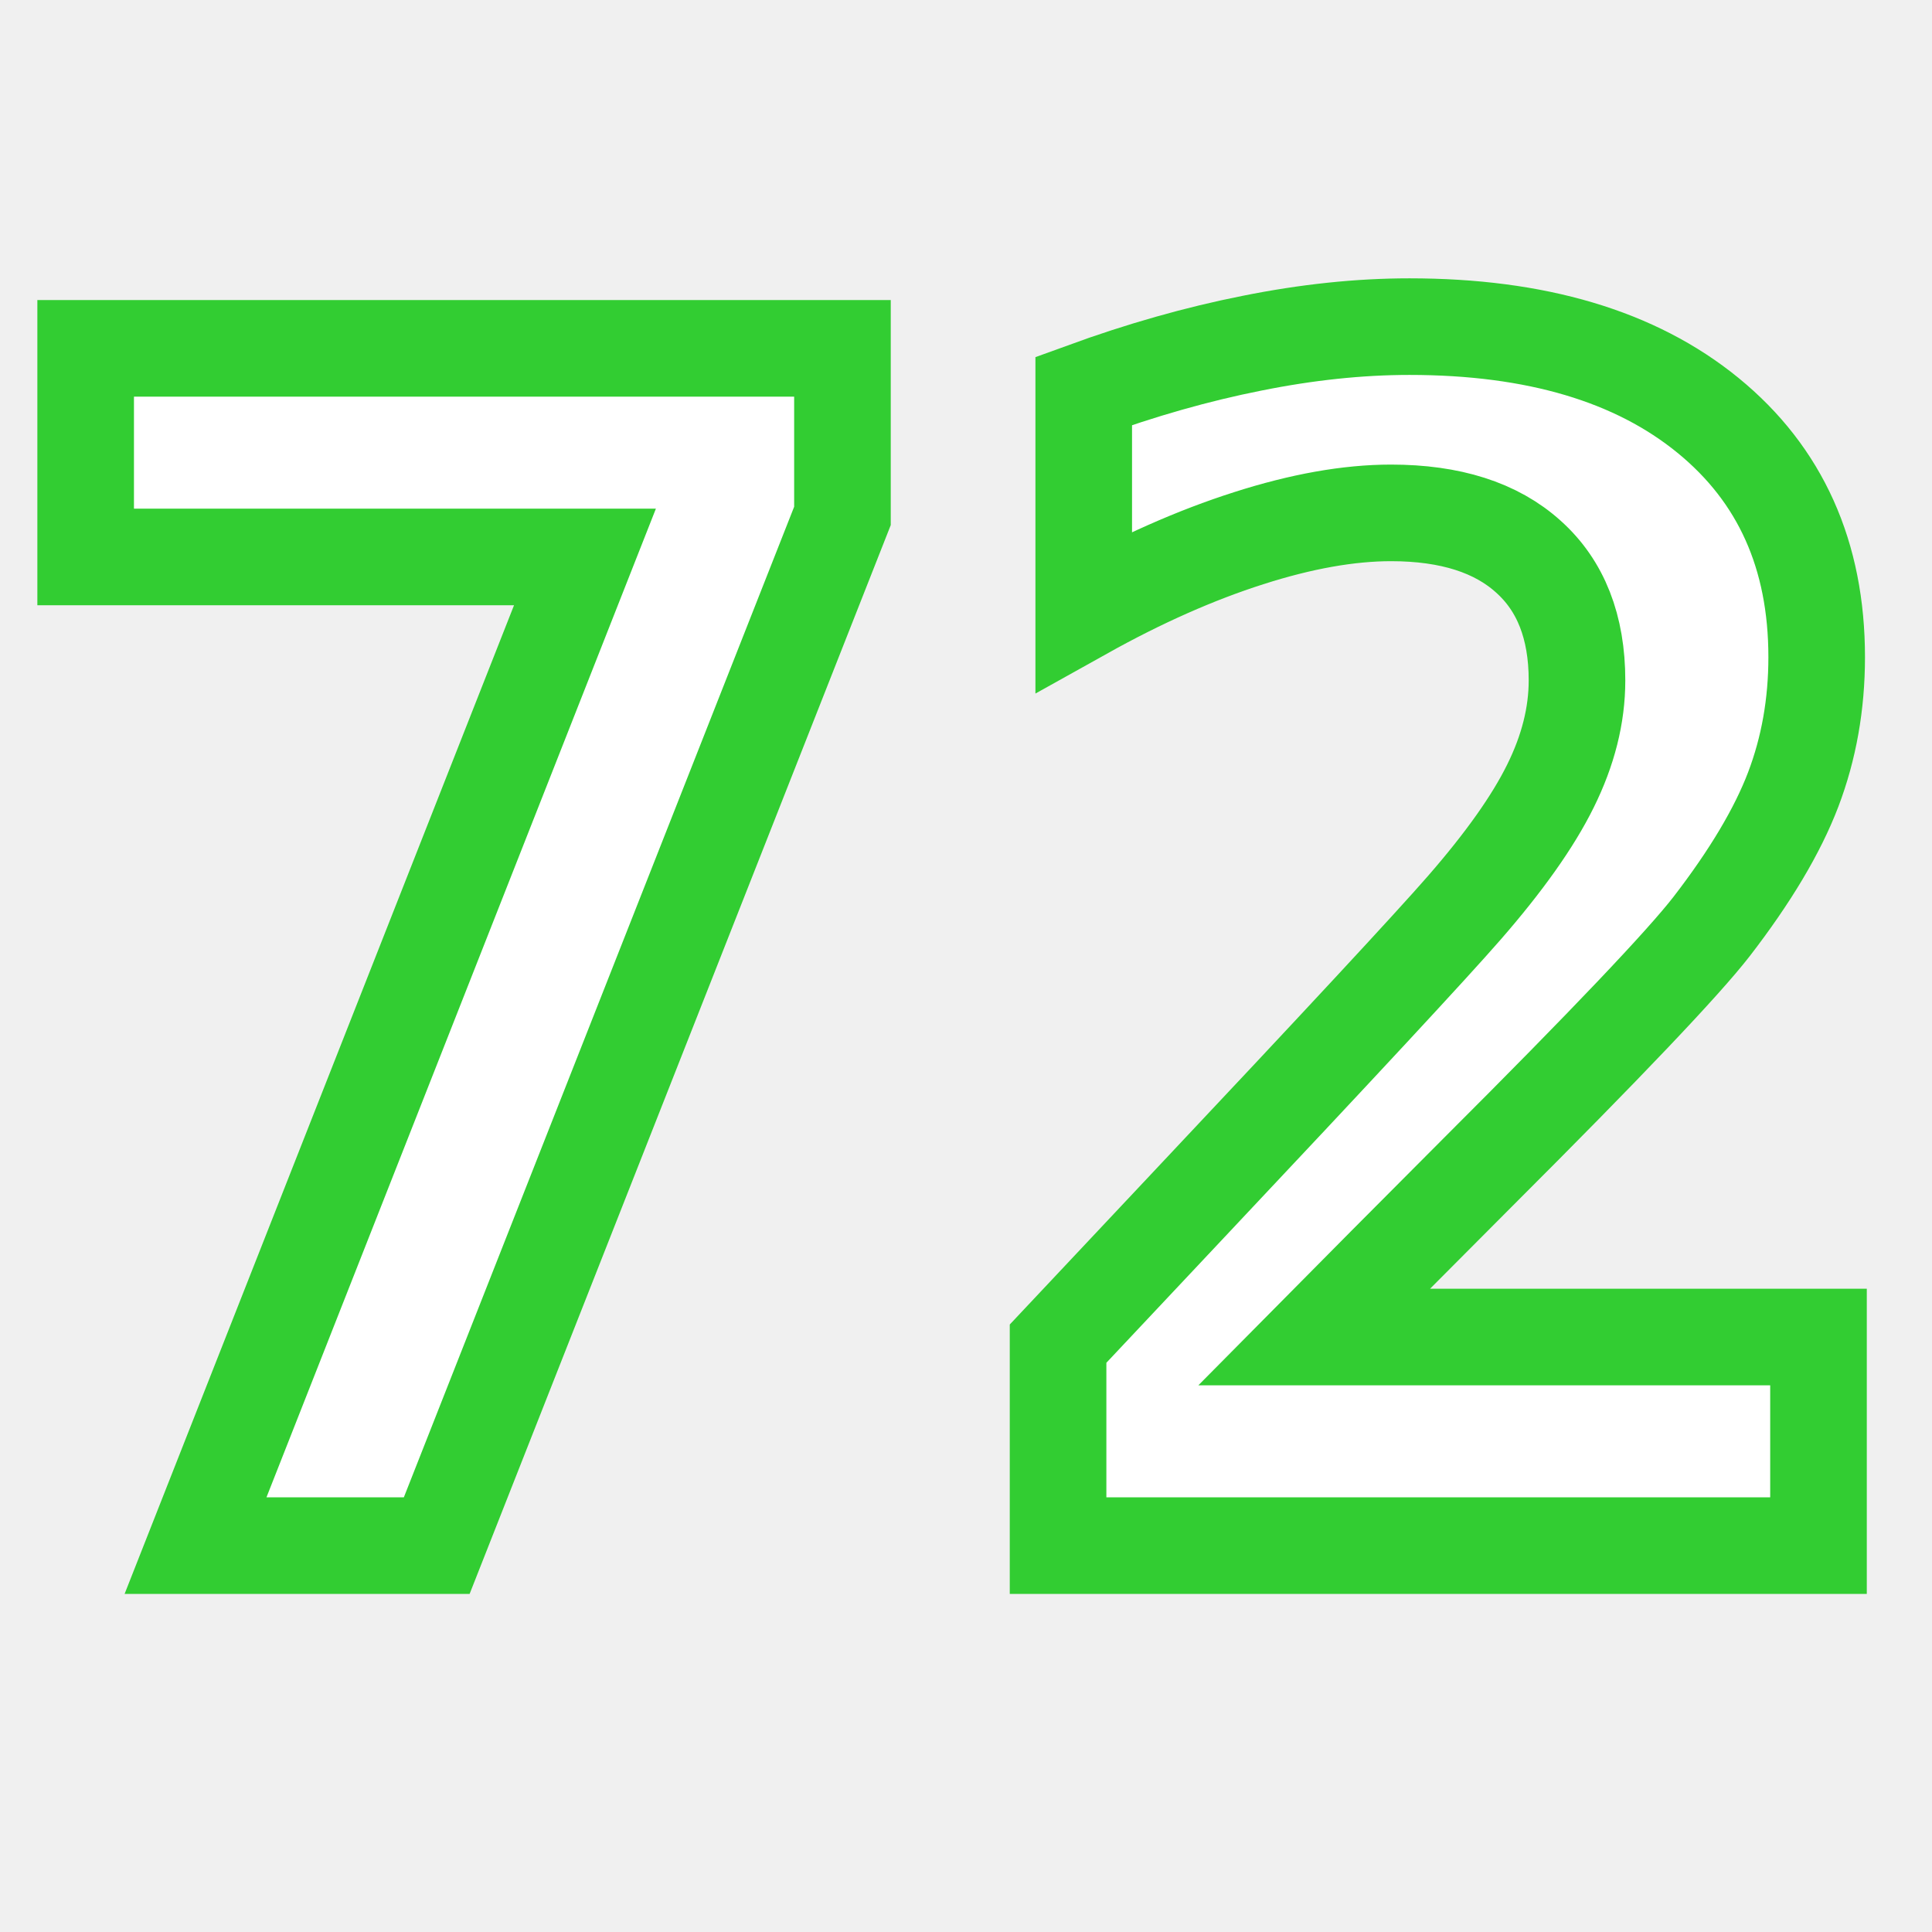
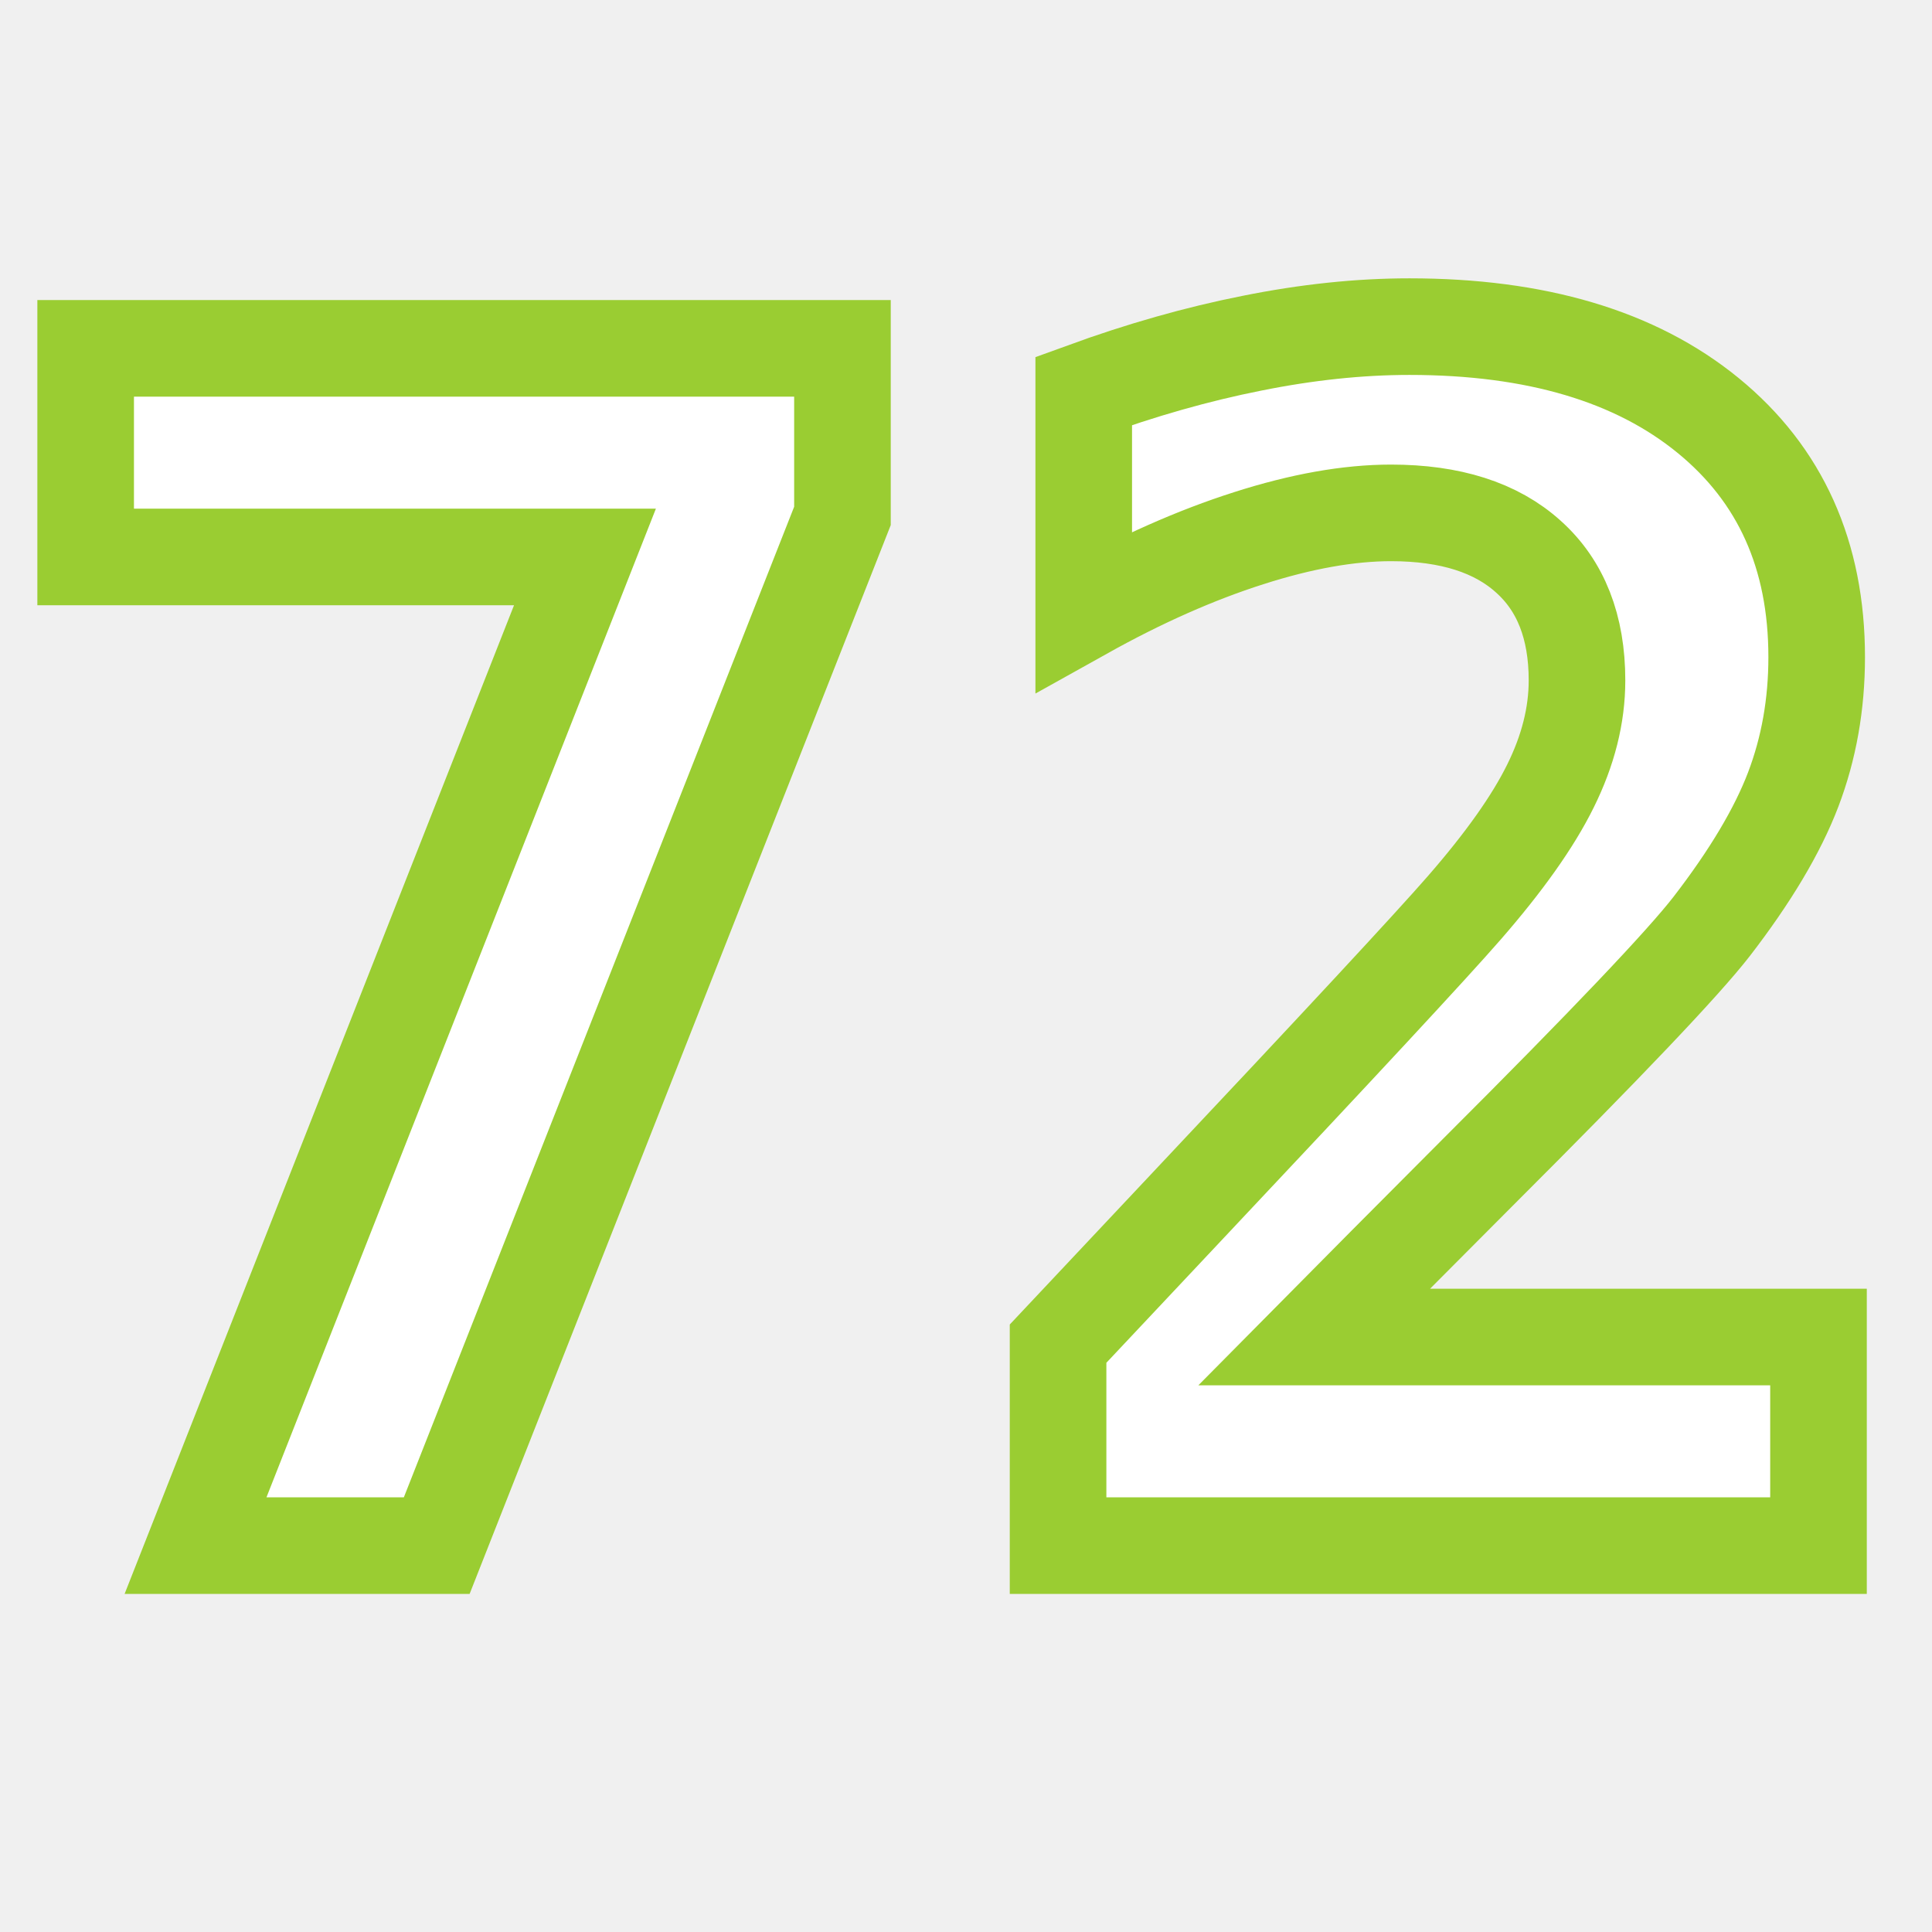
<svg xmlns="http://www.w3.org/2000/svg" version="1.1" id="Layer_1" x="0px" y="0px" width="50px" height="50px" viewBox="0 0 100 100" xml:space="preserve">
-   <text x="50" y="80" fill="white" stroke="limegreen" stroke-width="5px" font-size="85px" text-anchor="middle" font-weight="bold" font-family="monospace">72</text>
+   <text x="50" y="80" fill="white" stroke="yellowgreen" stroke-width="5px" font-size="85px" text-anchor="middle" font-weight="bold" font-family="monospace">72</text>
</svg>
